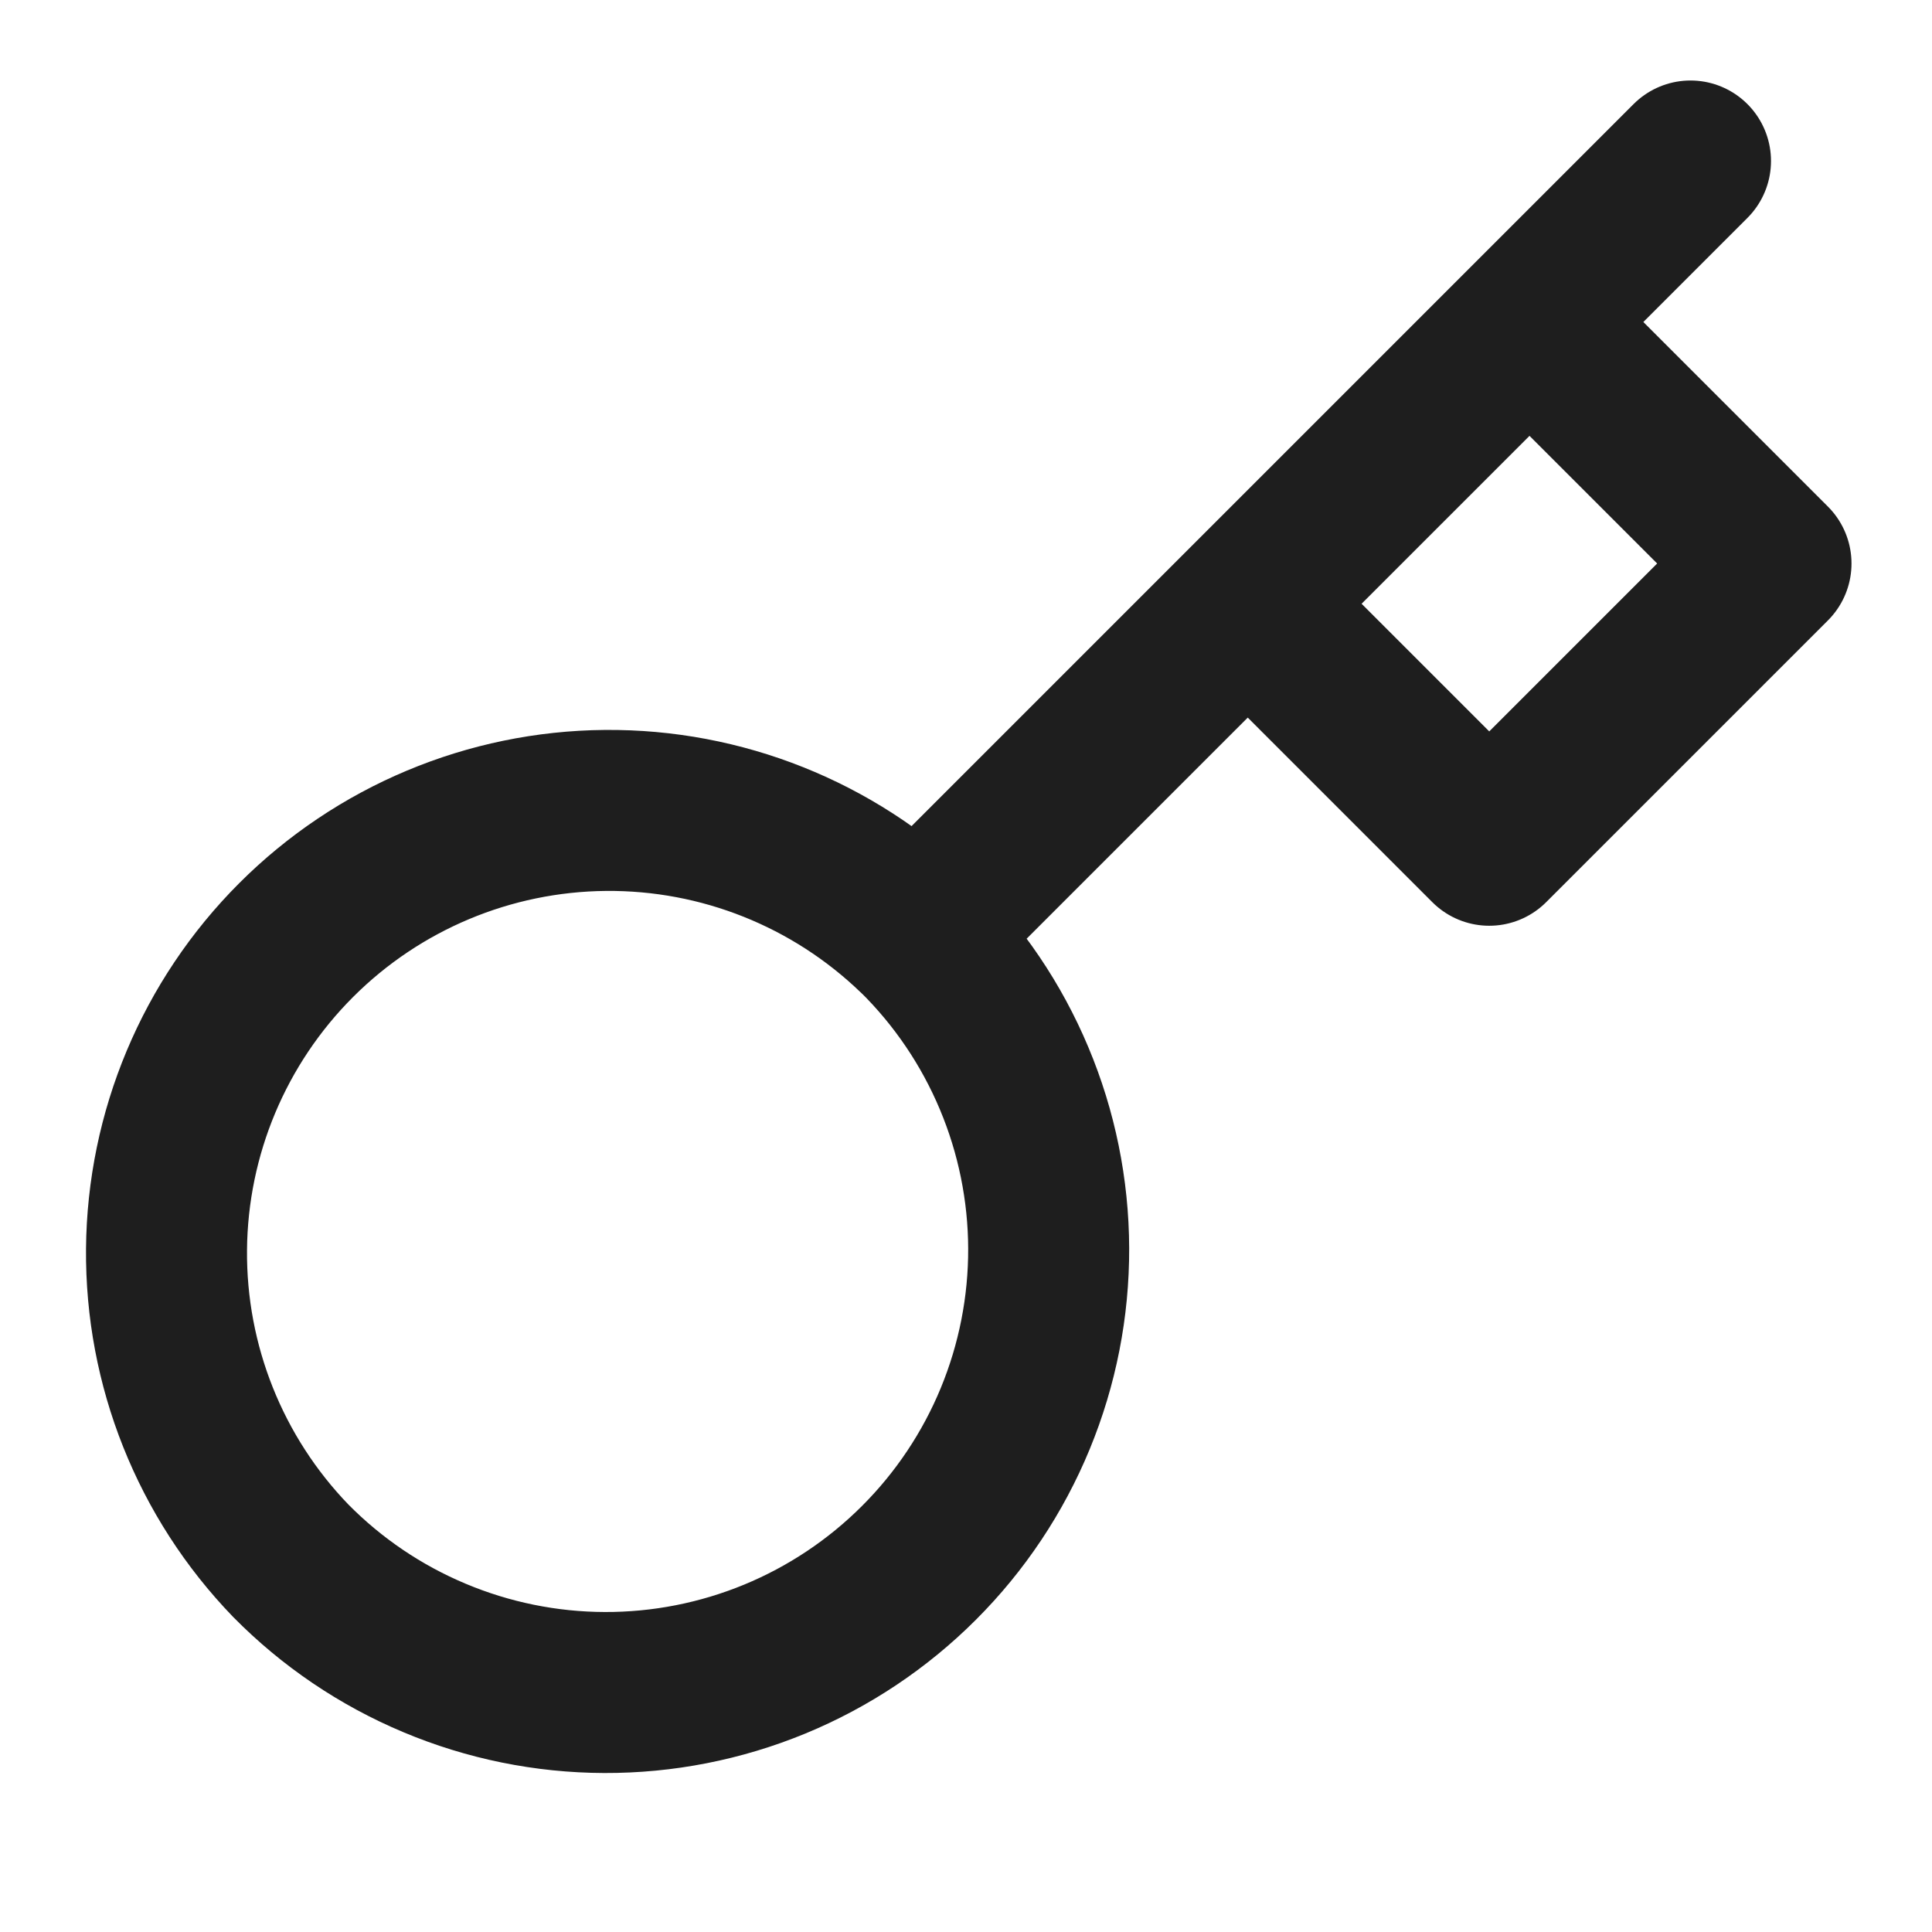
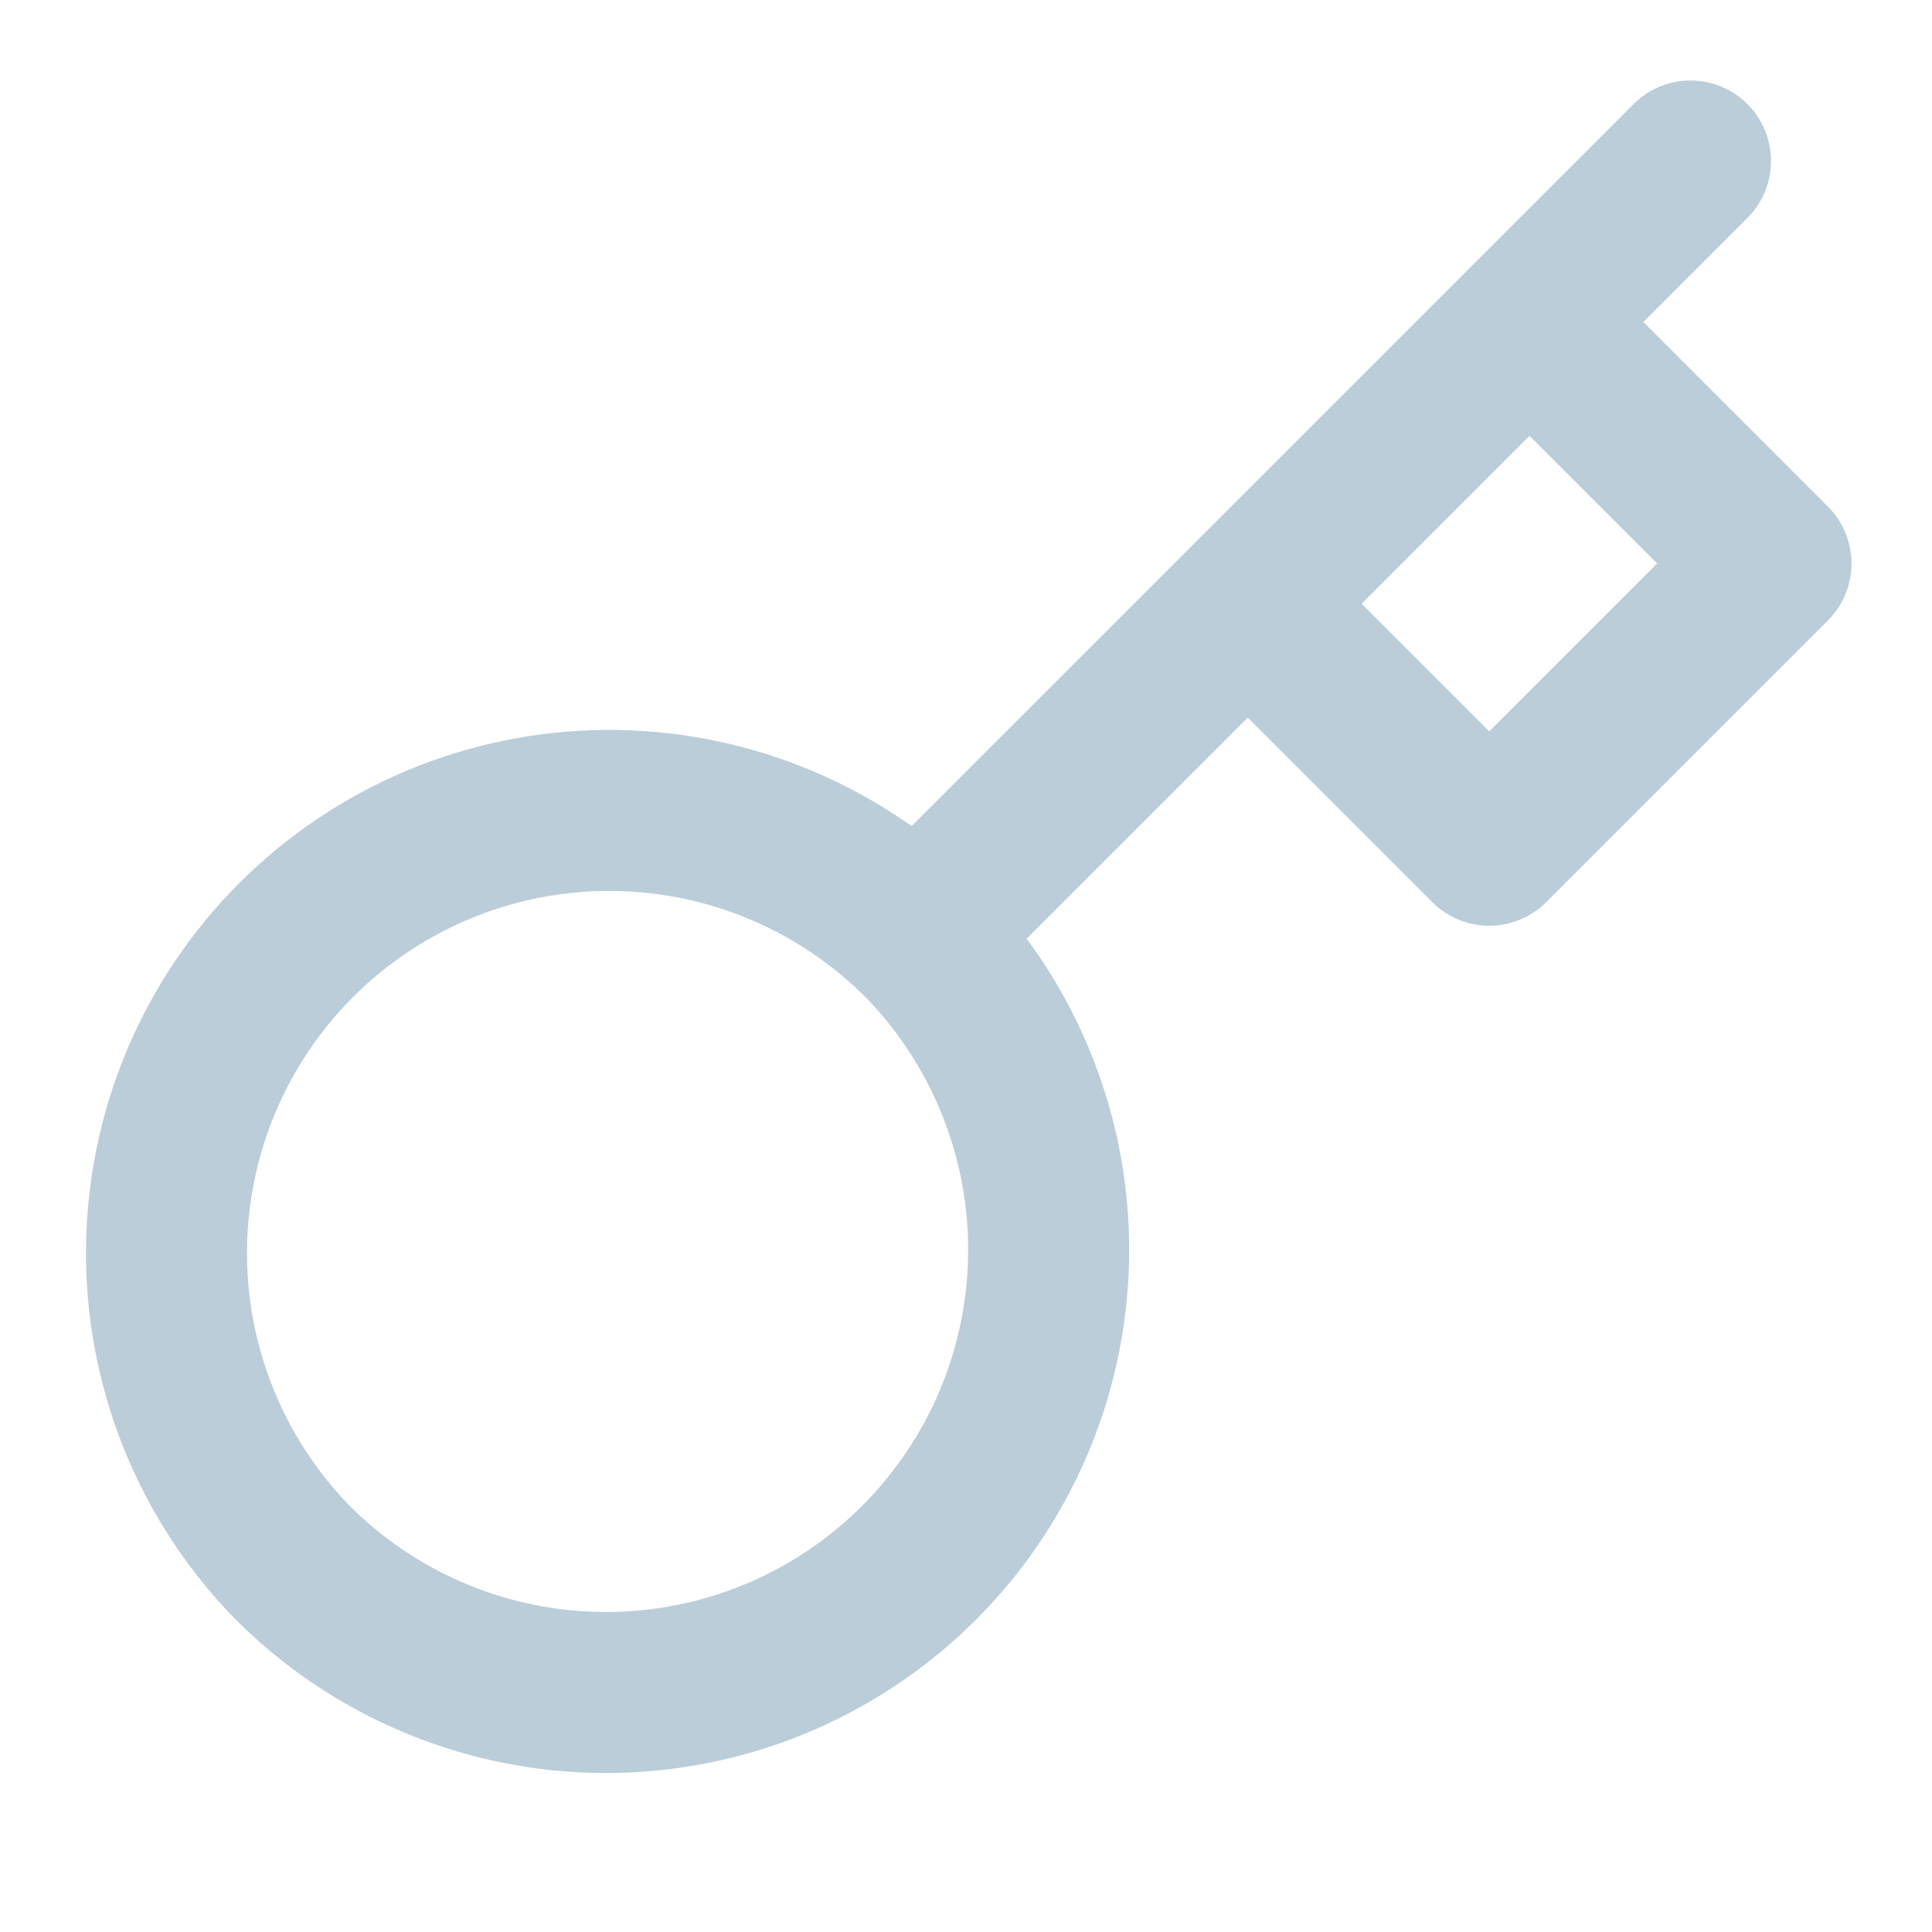
<svg xmlns="http://www.w3.org/2000/svg" width="48" height="48" viewBox="0 0 48 48" fill="none">
  <g id="Key">
-     <path id="Icon" d="M42 4L38 8M38 8L44 14L37 21L31 15M38 8L31 15M22.78 23.22C23.813 24.239 24.634 25.452 25.195 26.79C25.757 28.127 26.049 29.562 26.054 31.013C26.059 32.464 25.777 33.901 25.224 35.243C24.671 36.584 23.858 37.803 22.832 38.828C21.806 39.854 20.588 40.667 19.247 41.22C17.905 41.773 16.468 42.055 15.017 42.05C13.566 42.045 12.131 41.753 10.794 41.191C9.456 40.63 8.243 39.809 7.224 38.776C5.22 36.701 4.112 33.923 4.137 31.039C4.162 28.154 5.319 25.395 7.358 23.356C9.397 21.317 12.156 20.16 15.041 20.135C17.925 20.11 20.703 21.218 22.778 23.222L22.78 23.22ZM22.78 23.22L31 15" stroke="#1E1E1E" stroke-width="4" stroke-linecap="round" stroke-linejoin="round" />
+     <path id="Icon" d="M42 4L38 8M38 8L44 14L37 21L31 15M38 8L31 15M22.78 23.22C23.813 24.239 24.634 25.452 25.195 26.79C25.757 28.127 26.049 29.562 26.054 31.013C26.059 32.464 25.777 33.901 25.224 35.243C24.671 36.584 23.858 37.803 22.832 38.828C21.806 39.854 20.588 40.667 19.247 41.22C17.905 41.773 16.468 42.055 15.017 42.05C13.566 42.045 12.131 41.753 10.794 41.191C9.456 40.63 8.243 39.809 7.224 38.776C5.22 36.701 4.112 33.923 4.137 31.039C4.162 28.154 5.319 25.395 7.358 23.356C9.397 21.317 12.156 20.16 15.041 20.135C17.925 20.11 20.703 21.218 22.778 23.222L22.78 23.22ZM22.78 23.22L31 15" stroke="#BACDD9" stroke-width="4" stroke-linecap="round" stroke-linejoin="round" />
  </g>
</svg>
